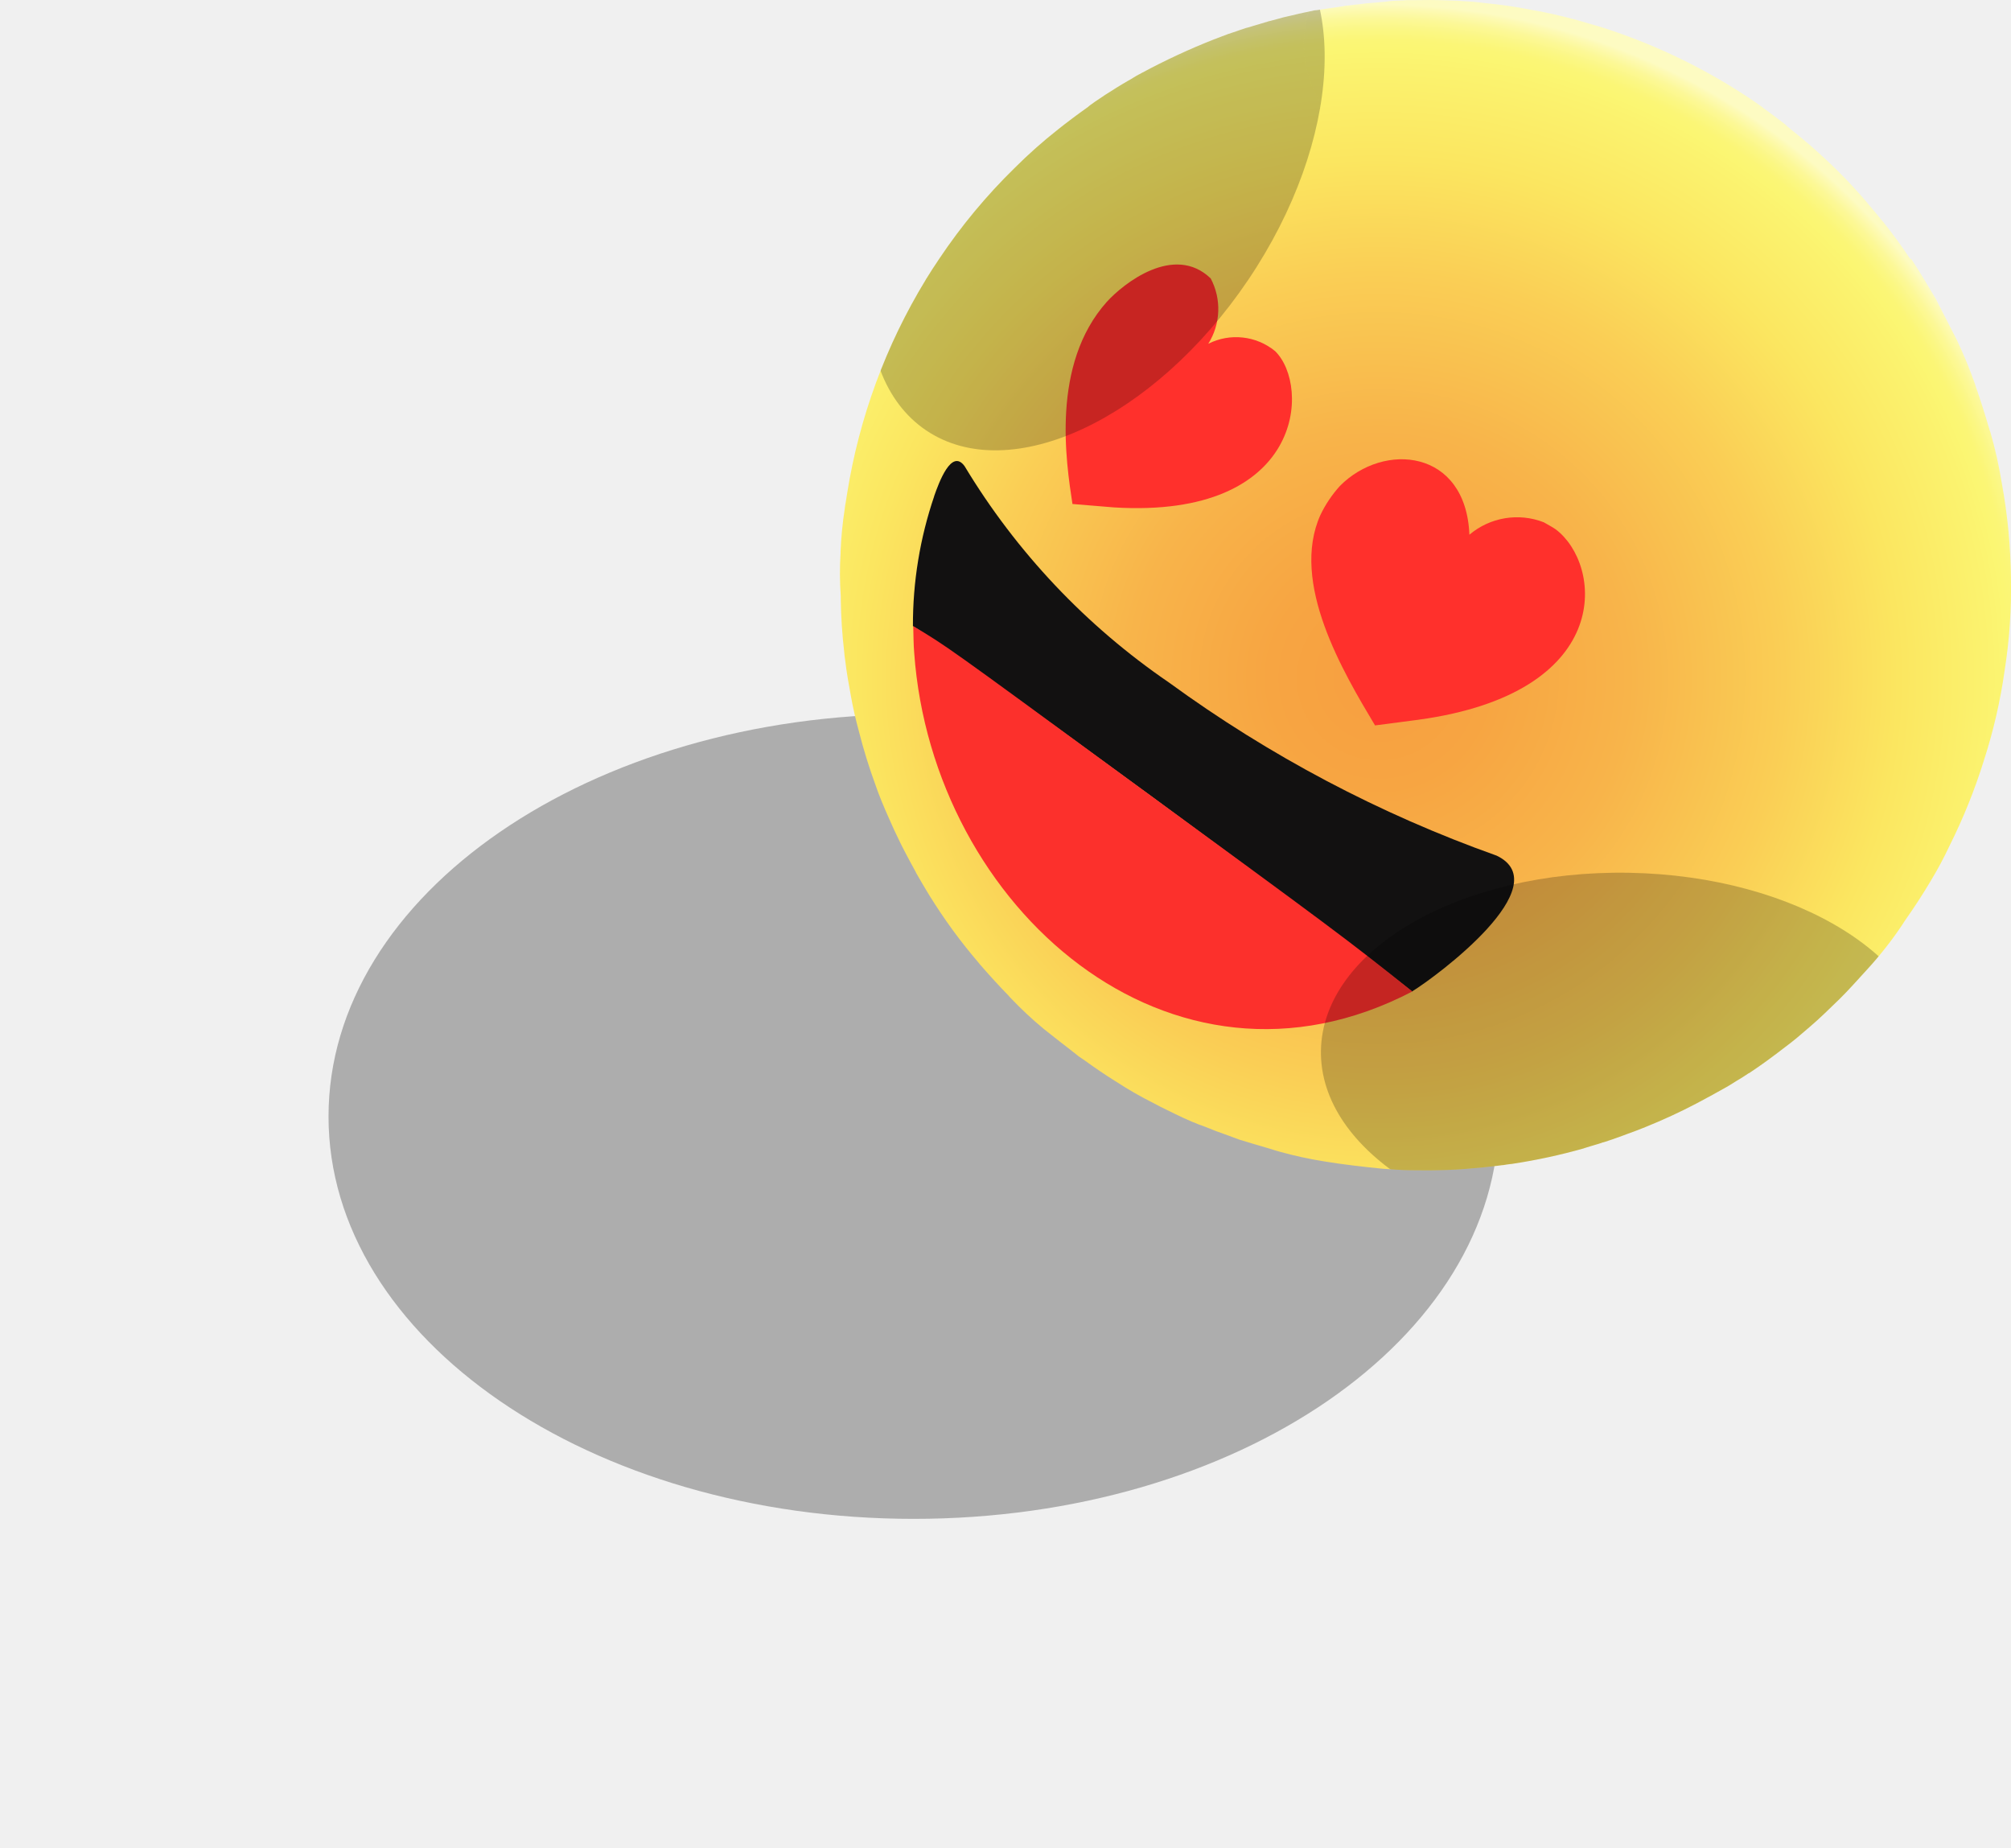
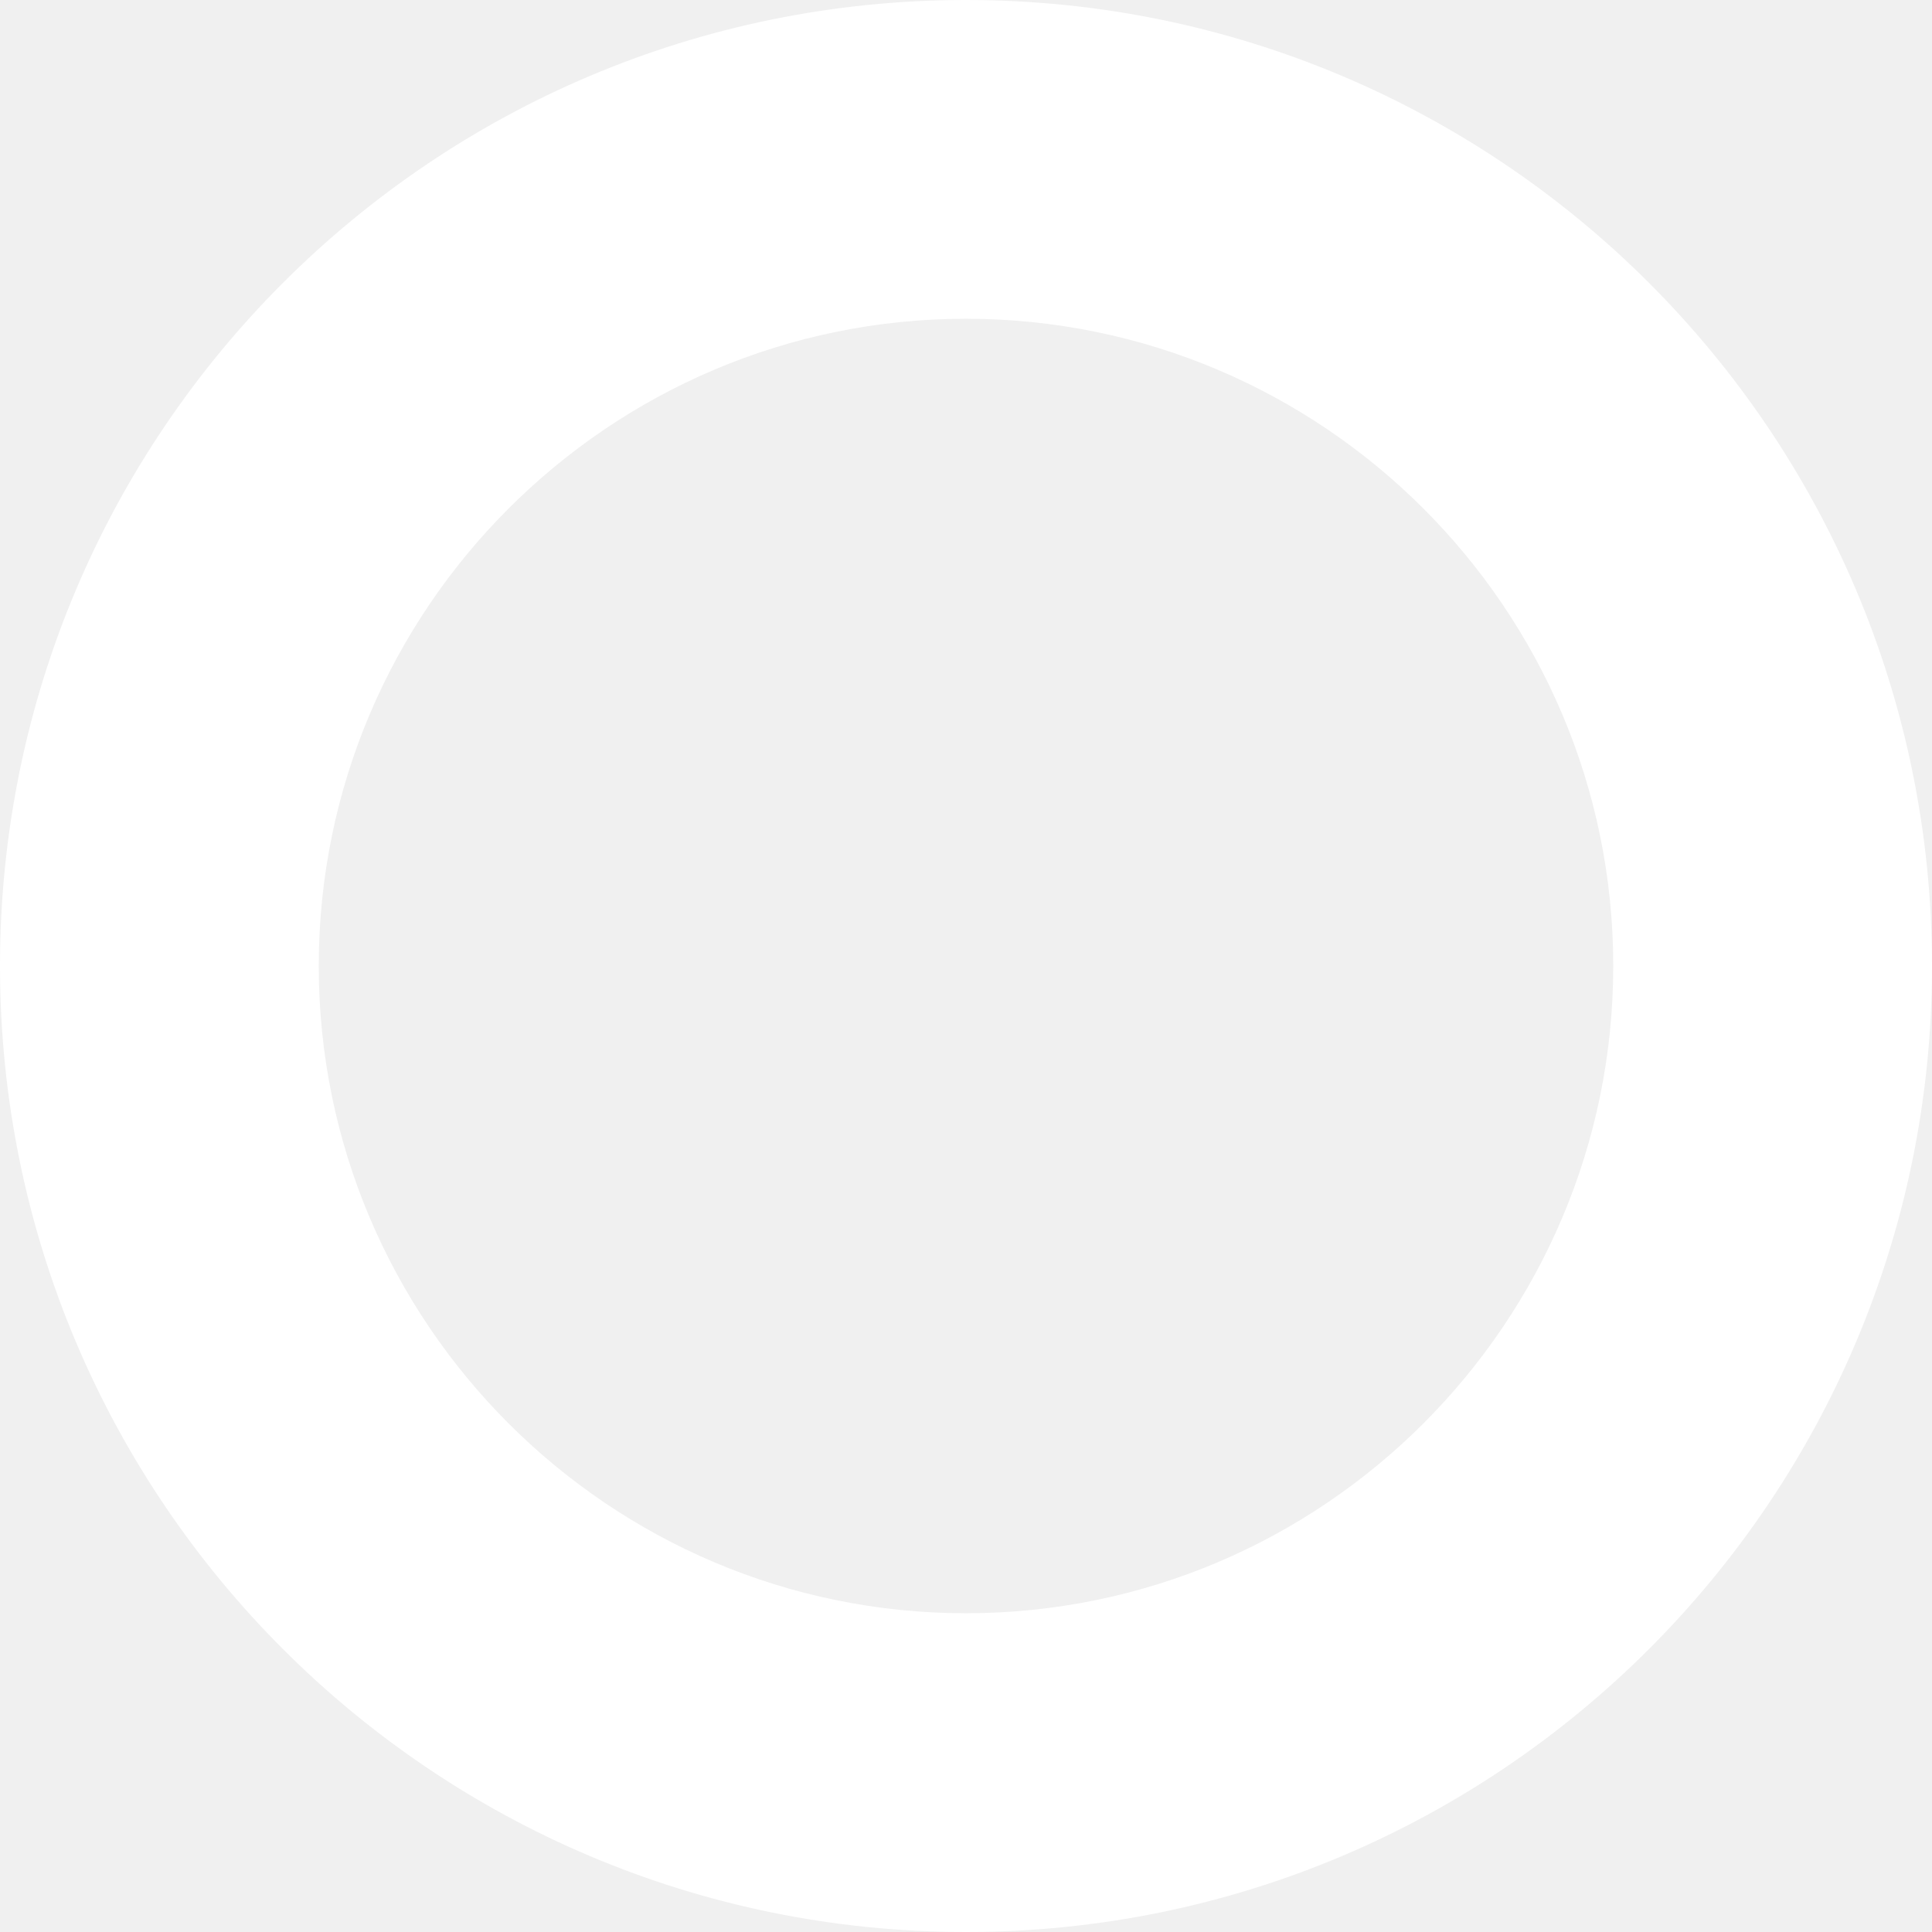
- <svg xmlns="http://www.w3.org/2000/svg" xmlns:xlink="http://www.w3.org/1999/xlink" width="82.478" height="75.758" viewBox="0 0 82.478 75.758">
-   <defs>
-     <radialGradient id="radial-gradient" cx="0.471" cy="0.58" r="0.575" gradientTransform="matrix(-0.999, -0.004, -0.004, 1, 0.933, 0.001)" gradientUnits="objectBoundingBox">
-       <stop offset="0" stop-color="#f79f40" />
-       <stop offset="0.163" stop-color="#f7a542" />
-       <stop offset="0.371" stop-color="#f8b44a" />
-       <stop offset="0.601" stop-color="#face55" />
-       <stop offset="0.771" stop-color="#fbe660" />
-       <stop offset="0.91" stop-color="#fbf36f" />
-       <stop offset="0.932" stop-color="#fbf672" />
-       <stop offset="0.947" stop-color="#fbf676" />
-       <stop offset="0.962" stop-color="#fbf783" />
-       <stop offset="0.978" stop-color="#fcf897" />
-       <stop offset="0.994" stop-color="#fdfab4" />
-       <stop offset="1" stop-color="#fdfbc2" />
-     </radialGradient>
-     <clipPath id="clip-path">
-       <path id="Trazado_116496" data-name="Trazado 116496" d="M52.65,29.84v-.06c0-.11-.03-.77-.15-1.75-.01-.09-.02-.17-.03-.26-.02-.12-.04-.25-.06-.38a23.894,23.894,0,0,0-3.15-8.77c0-.01-.01-.01-.01-.02-.17-.29-.35-.57-.54-.85h0a23.353,23.353,0,0,0-3.06-3.74,20.449,20.449,0,0,0-1.77-1.6c-.39-.32-.78-.62-1.19-.91a.265.265,0,0,1-.06-.05l-.05-.04-.21-.15c-.26-.18-.55-.37-.86-.57h0c-.01-.01-.02-.01-.03-.02-.15-.09-.3-.19-.47-.28-.07-.04-.15-.09-.22-.13s-.12-.07-.19-.11a1.092,1.092,0,0,0-.15-.08,25.413,25.413,0,0,0-2.93-1.4c-.26-.11-.47-.18-.58-.23l-.18-.07-.18-.07c-.01,0-.02-.01-.03-.01l-.04-.01-.3-.1-.04-.01c-.01,0-.03-.01-.04-.01l-.2-.07a2.759,2.759,0,0,0-.27-.08l-.23-.07c-.04-.01-.09-.03-.13-.04-.01,0-.03-.01-.04-.01s-.03-.01-.05-.01a.636.636,0,0,1-.07-.02l-.26-.07-.22-.06c-.07-.02-.14-.03-.21-.05h-.01l-.13-.03-.25-.06-.18-.04a2.049,2.049,0,0,0-.24-.05c-.01,0-.03-.01-.04-.01-.06-.01-.12-.03-.18-.04l-.11-.02-.13-.03h-.02l-.04-.01c-.02,0-.05-.01-.07-.01a1.766,1.766,0,0,1-.2-.04.6.6,0,0,0-.12-.02h0a2.068,2.068,0,0,1-.22-.04l-.19-.03c-.03-.01-.07-.01-.11-.02a.985.985,0,0,0-.17-.02,1,1,0,0,0-.16-.02l-.27-.03-.25-.03c-.03,0-.05-.01-.08-.01h-.02a1.641,1.641,0,0,0-.23-.02l-.34-.03c-.08-.01-.16-.01-.23-.02-.09-.01-.17-.01-.26-.02s-.18-.01-.27-.02A.97.97,0,0,1,29.76,7h-.37c-.48-.01-.96-.01-1.45,0-.11,0-.21,0-.31.01s-.22.01-.32.02c-.07,0-.13.01-.19.01-.16.01-.31.02-.46.04-.05,0-.11.01-.16.01-.22.02-.43.04-.64.07-.1.01-.2.02-.3.04h-.01c-.02,0-.04.01-.06.01q-.24.03-.45.06c-.11.02-.23.04-.34.05-.26.04-.47.08-.61.11-.7.14-1.38.3-2.06.5-.41.11-.77.22-1.21.38a24.021,24.021,0,0,0-5.31,2.61h0c-.17.11-.33.22-.49.33a.265.265,0,0,0-.06.05c-.28.2-.56.4-.84.61a.423.423,0,0,1-.07.05l-.02.02-.02.02c-.01.01-.02.02-.03.02s-.02.01-.03.02c-.08.06-.15.12-.23.18-.15.12-.3.24-.44.36-.08.07-.16.13-.24.2-.16.14-.32.27-.46.4l-.02.02-.02.02c-.03.03-.07.06-.1.09-.75.69-1.21,1.19-1.24,1.22-.23.25-.46.51-.69.77-.16.19-.33.38-.5.59-.01.01-.02.03-.04.04l-.03.03c-.34.42-.69.89-1.08,1.46l-.01.01-.01.01c-.01.01-.01.02-.02.02-.18.26-.36.55-.54.86-.16.26-.32.52-.46.75l-.46.88c-.15.29-.29.56-.42.82a16.758,16.758,0,0,0-.76,1.82h0v.01c-.22.6-.42,1.23-.6,1.84l-.01.02a.037.037,0,0,1-.01.03,17.968,17.968,0,0,0-.5,2.13,23.506,23.506,0,0,0-.17,7.66,22.794,22.794,0,0,0,.82,3.68,23.944,23.944,0,0,0,1.38,3.51,15.311,15.311,0,0,0,.75,1.42c.32.56.68,1.11,1.06,1.66.04.07.09.13.13.2a16,16,0,0,0,1.39,1.8c.34.37.78.88,1.14,1.24s.83.82,1.22,1.15h0c.42.37.6.53.99.83q.72.585,1.47,1.08h.01c.16.11.32.22.49.32.19.12.38.24.55.34.09.05.22.13.36.21a.573.573,0,0,1,.07.04c.15.09.33.18.52.29.04.02.09.05.13.07a22.789,22.789,0,0,0,2.12,1c.18.07.42.17.7.28l.24.09.42.15.3.1.11.03c.01,0,.01,0,.02.01l.16.05a2.759,2.759,0,0,0,.27.08l.26.08c.01,0,.02,0,.02.01a22.1,22.1,0,0,0,2.96.66l.09.01c.08.01.17.03.27.04h.03l.23.03.53.06c.24.03.56.05.79.07s.49.03.74.04h.02c.13.01.25.01.37.01.33.01.77,0,1.1.01s.79-.03,1.13-.05c.72-.06,1.68-.17,2.39-.28a18.747,18.747,0,0,0,1.84-.38c.14-.04.28-.08.43-.12.43-.12.87-.25,1.24-.36l.43-.16c.35-.12.69-.25,1.03-.38l.17-.06c.4-.15.89-.38,1.32-.59.19-.09.37-.18.55-.28a15.71,15.71,0,0,0,1.56-.88c.02-.01.03-.02.05-.03.41-.26.82-.52,1.22-.81.09-.06.18-.12.26-.17l.44-.34c.12-.09.23-.18.35-.27l.66-.52a14.289,14.289,0,0,0,1.37-1.26l.03-.03.07-.07c.35-.35.74-.77,1.2-1.29a.138.138,0,0,0,.03-.04h0a20.958,20.958,0,0,0,2.02-2.71c.01-.01.01-.02.02-.03.19-.3.38-.61.57-.95v-.01h0c.08-.14.16-.29.24-.44.11-.2.22-.41.31-.59l.09-.18c.16-.32.31-.65.47-.99.21-.47.41-.94.56-1.36h0c.26-.7.5-1.44.71-2.23.13-.48.25-.96.33-1.41.1-.48.18-.98.25-1.5.02-.12.03-.23.05-.34.08-.69.14-1.41.16-2.14v-.13C52.68,31.04,52.68,30.45,52.65,29.84Z" transform="translate(-4.654 -6.992)" />
-     </clipPath>
-     <linearGradient id="linear-gradient" x1="-0.166" y1="-323.933" x2="-1.166" y2="-323.933" gradientUnits="objectBoundingBox">
-       <stop offset="0" stop-color="#19b79c" />
-       <stop offset="0.405" stop-color="#1dbb9e" />
-       <stop offset="0.825" stop-color="#2ac8a3" />
-       <stop offset="0.997" stop-color="#31cfa6" />
-     </linearGradient>
-     <linearGradient id="linear-gradient-2" x1="-2.106" y1="-363.238" x2="-3.08" y2="-363.238" xlink:href="#linear-gradient" />
-     <clipPath id="clip-path-2">
-       <path id="Trazado_116504" data-name="Trazado 116504" d="M4.652,29.65v-.06a15.757,15.757,0,0,1,.17-1.74,2.335,2.335,0,0,1,.04-.26c.02-.12.04-.25.06-.38a24.088,24.088,0,0,1,3.22-8.75c0-.01.01-.01.01-.02.18-.29.36-.57.55-.85h0a23.39,23.39,0,0,1,3.09-3.72,20.134,20.134,0,0,1,1.78-1.58q.585-.465,1.2-.9a.265.265,0,0,0,.06-.05l.05-.04.21-.15c.26-.18.55-.37.86-.56h0c.01-.01.02-.01.03-.02.15-.09.31-.19.47-.28a2.53,2.53,0,0,0,.22-.13c.06-.04.12-.07.19-.11.05-.03.1-.05.15-.08a27.308,27.308,0,0,1,2.95-1.37c.26-.1.47-.18.58-.22l.18-.06.18-.06c.01,0,.02-.01.03-.01l.05-.02.3-.1.04-.01c.01,0,.03-.01.04-.01l.2-.06c.08-.02.19-.06.27-.08l.23-.07a.647.647,0,0,0,.13-.04c.01,0,.03-.01.04-.01s.03-.01.05-.01a.637.637,0,0,0,.07-.02l.26-.07.22-.06c.07-.02.14-.03.21-.05h.01l.13-.03c.08-.02.18-.04.25-.06l.18-.04c.08-.02.16-.03.24-.05.01,0,.03-.01.04-.01a1.163,1.163,0,0,0,.18-.04l.11-.01.13-.02h.02l.04-.01c.02,0,.05-.01.07-.01l.2-.03c.04-.01.09-.01.13-.02h0l.22-.03.19-.03a.516.516,0,0,0,.11-.02.985.985,0,0,1,.17-.02c.06-.01.11-.01.16-.02l.27-.03.25-.03c.03,0,.05-.01.08-.01h.02c.07-.01.15-.01.23-.02l.34-.03c.08-.01.16-.01.23-.02a1.569,1.569,0,0,1,.24-.03,2.437,2.437,0,0,1,.27-.01.86.86,0,0,1,.16-.01l.15-.01h.24c.49-.01.97-.01,1.45.01.11,0,.21.01.31.01s.22.01.32.02c.07,0,.13.01.19.01.16.01.31.02.46.04.05.01.11.01.16.02.22.02.43.05.64.07.1.01.2.03.3.04h.01c.02,0,.04.01.06.01.16.02.31.05.45.07l.34.06c.26.05.47.09.6.11.69.14,1.38.31,2.06.52.41.11.76.23,1.21.39a24.178,24.178,0,0,1,5.28,2.65h0c.16.11.33.22.49.34a.265.265,0,0,1,.06.05c.28.2.56.41.83.62a.424.424,0,0,0,.07.05l.02.02.02.02.03.03c.01.01.02.01.02.02.08.06.15.12.22.18.15.12.3.24.44.36.08.07.16.14.24.2.16.14.31.28.46.41l.02.02.02.02c.03.03.07.06.1.09.75.69,1.2,1.2,1.23,1.23.23.25.46.51.68.78.16.19.32.38.49.59.01.01.02.03.04.04l.02.03c.33.42.69.89,1.07,1.47l.04.01.01.01c.01.01.01.02.02.02.17.26.36.56.54.86.16.26.31.53.45.75l.45.88c.15.29.29.56.42.82a18.431,18.431,0,0,1,.75,1.83h0v.01c.21.6.41,1.23.59,1.85l.01.02a.037.037,0,0,0,.01.03,17.59,17.59,0,0,1,.48,2.14,22.71,22.71,0,0,1,.37,3.87,21.465,21.465,0,0,1-.26,3.8,21.96,21.96,0,0,1-.85,3.68,23.286,23.286,0,0,1-1.41,3.5,15.244,15.244,0,0,1-.76,1.42c-.33.56-.69,1.11-1.07,1.65-.04.07-.09.13-.13.2a15.2,15.2,0,0,1-1.41,1.79c-.34.37-.79.88-1.15,1.23s-.84.82-1.22,1.14h0c-.43.37-.6.52-1,.82-.49.38-.98.74-1.48,1.07H41.9c-.16.11-.32.21-.49.31-.19.12-.38.24-.55.33-.09.05-.22.12-.36.2a.574.574,0,0,0-.07.04c-.15.08-.33.18-.52.28-.04.02-.09.05-.13.07a23.108,23.108,0,0,1-2.12.98c-.18.07-.42.17-.71.27l-.24.09-.42.15-.3.1-.11.03c-.01,0-.01,0-.02.01l-.16.05c-.08.02-.19.06-.27.08l-.26.08c-.01,0-.02,0-.02.01a23.962,23.962,0,0,1-2.96.64l-.09.01c-.08.01-.17.02-.27.04H31.8l-.23.03-.53.06c-.24.02-.56.05-.79.07s-.49.03-.74.04h-.02c-.13,0-.25.01-.37.01-.33.01-.77,0-1.1,0s-.79-.04-1.13-.06c-.72-.07-1.68-.18-2.39-.3a16.281,16.281,0,0,1-1.84-.4c-.14-.04-.28-.08-.43-.13-.43-.12-.87-.26-1.24-.37l-.43-.16c-.35-.12-.69-.25-1.03-.39l-.17-.06c-.4-.15-.88-.38-1.32-.6-.19-.09-.37-.18-.55-.28a15.612,15.612,0,0,1-1.55-.89.219.219,0,0,0-.05-.03c-.41-.26-.81-.53-1.21-.82-.09-.06-.17-.12-.25-.17L14,49.97c-.12-.09-.23-.18-.35-.27l-.66-.52a15.233,15.233,0,0,1-1.36-1.27l-.03-.03-.06-.07c-.34-.35-.74-.78-1.19-1.3a.138.138,0,0,1-.03-.04h0a21.889,21.889,0,0,1-2-2.73c-.01-.01-.01-.02-.02-.03-.18-.3-.37-.61-.56-.95v-.01h0c-.08-.14-.16-.29-.24-.44-.11-.21-.22-.41-.31-.59l-.09-.18c-.16-.32-.31-.65-.46-.99-.21-.47-.41-.95-.55-1.36h0a22.441,22.441,0,0,1-.69-2.23c-.13-.48-.24-.96-.32-1.41-.09-.49-.18-.98-.24-1.5-.02-.12-.03-.23-.04-.34a21.166,21.166,0,0,1-.14-2.14v-.13A13.347,13.347,0,0,1,4.652,29.65Z" transform="translate(-4.627 -6.983)" fill="url(#radial-gradient)" />
-     </clipPath>
-   </defs>
-   <g id="Grupo_157926" data-name="Grupo 157926" transform="translate(13.474)">
-     <ellipse id="Elipse_4737" data-name="Elipse 4737" cx="24" cy="16.5" rx="24" ry="16.5" transform="translate(0 29.284)" fill="#0b0b0b" opacity="0.292" style="mix-blend-mode: multiply;isolation: isolate" />
-     <path id="Trazado_116493" data-name="Trazado 116493" d="M4.652,29.65v-.06a15.757,15.757,0,0,1,.17-1.74,2.335,2.335,0,0,1,.04-.26c.02-.12.04-.25.06-.38a24.088,24.088,0,0,1,3.22-8.75c0-.01.01-.01.01-.02.18-.29.36-.57.55-.85h0a23.39,23.39,0,0,1,3.09-3.72,20.134,20.134,0,0,1,1.78-1.58q.585-.465,1.2-.9a.265.265,0,0,0,.06-.05l.05-.04.21-.15c.26-.18.55-.37.86-.56h0c.01-.01.02-.01.03-.02.15-.09.31-.19.47-.28a2.53,2.53,0,0,0,.22-.13c.06-.04.12-.07.19-.11.05-.03.1-.05.15-.08a27.308,27.308,0,0,1,2.95-1.37c.26-.1.47-.18.58-.22l.18-.06.18-.06c.01,0,.02-.01.03-.01l.05-.02.3-.1.04-.01c.01,0,.03-.01.04-.01l.2-.06c.08-.02.19-.06.27-.08l.23-.07a.647.647,0,0,0,.13-.04c.01,0,.03-.01.04-.01s.03-.01.05-.01a.637.637,0,0,0,.07-.02l.26-.07.22-.06c.07-.02.14-.03.21-.05h.01l.13-.03c.08-.02.18-.04.25-.06l.18-.04c.08-.02.16-.03.24-.05.01,0,.03-.01.04-.01a1.163,1.163,0,0,0,.18-.04l.11-.01.13-.02h.02l.04-.01c.02,0,.05-.01.07-.01l.2-.03c.04-.01.09-.01.13-.02h0l.22-.03.19-.03a.516.516,0,0,0,.11-.02.985.985,0,0,1,.17-.02c.06-.01.11-.01.16-.02l.27-.03.25-.03c.03,0,.05-.01.08-.01h.02c.07-.01.15-.01.23-.02l.34-.03c.08-.01.16-.01.23-.02a1.569,1.569,0,0,1,.24-.03,2.437,2.437,0,0,1,.27-.01.86.86,0,0,1,.16-.01l.15-.01h.24c.49-.01.97-.01,1.45.01.11,0,.21.01.31.01s.22.01.32.02c.07,0,.13.01.19.01.16.01.31.02.46.04.05.01.11.01.16.02.22.02.43.05.64.07.1.01.2.03.3.04h.01c.02,0,.04.01.06.01.16.02.31.05.45.07l.34.06c.26.05.47.09.6.11.69.14,1.38.31,2.06.52.41.11.76.23,1.21.39a24.178,24.178,0,0,1,5.28,2.65h0c.16.11.33.22.49.34a.265.265,0,0,1,.06.05c.28.2.56.41.83.62a.424.424,0,0,0,.07.05l.02.02.02.02.03.03c.01.01.02.01.02.02.08.06.15.12.22.18.15.12.3.24.44.36.08.07.16.14.24.2.16.14.31.28.46.41l.02.02.02.02c.03.03.07.06.1.09.75.69,1.2,1.2,1.23,1.23.23.25.46.51.68.78.16.19.32.38.49.59.01.01.02.03.04.04l.02.03c.33.42.69.89,1.07,1.47l.04.01.01.01c.01.01.01.02.02.02.17.26.36.56.54.86.16.26.31.53.45.75l.45.88c.15.29.29.56.42.82a18.431,18.431,0,0,1,.75,1.83h0v.01c.21.6.41,1.23.59,1.85l.01.02a.037.037,0,0,0,.01.03,17.59,17.59,0,0,1,.48,2.14,22.71,22.71,0,0,1,.37,3.87,21.465,21.465,0,0,1-.26,3.8,21.96,21.96,0,0,1-.85,3.68,23.286,23.286,0,0,1-1.41,3.5,15.244,15.244,0,0,1-.76,1.42c-.33.56-.69,1.11-1.07,1.65-.04.07-.09.13-.13.2a15.2,15.2,0,0,1-1.41,1.79c-.34.37-.79.88-1.15,1.23s-.84.82-1.22,1.14h0c-.43.37-.6.52-1,.82-.49.38-.98.74-1.48,1.07H41.9c-.16.11-.32.21-.49.31-.19.12-.38.24-.55.33-.09.05-.22.12-.36.2a.574.574,0,0,0-.07.04c-.15.08-.33.18-.52.28-.04.02-.09.05-.13.07a23.108,23.108,0,0,1-2.12.98c-.18.07-.42.17-.71.27l-.24.09-.42.15-.3.1-.11.03c-.01,0-.01,0-.02.01l-.16.05c-.08.02-.19.06-.27.08l-.26.08c-.01,0-.02,0-.02.01a23.962,23.962,0,0,1-2.96.64l-.09.01c-.08.01-.17.02-.27.04H31.8l-.23.03-.53.06c-.24.02-.56.05-.79.07s-.49.03-.74.04h-.02c-.13,0-.25.01-.37.01-.33.01-.77,0-1.1,0s-.79-.04-1.13-.06c-.72-.07-1.68-.18-2.39-.3a16.281,16.281,0,0,1-1.84-.4c-.14-.04-.28-.08-.43-.13-.43-.12-.87-.26-1.24-.37l-.43-.16c-.35-.12-.69-.25-1.03-.39l-.17-.06c-.4-.15-.88-.38-1.32-.6-.19-.09-.37-.18-.55-.28a15.612,15.612,0,0,1-1.55-.89.219.219,0,0,0-.05-.03c-.41-.26-.81-.53-1.21-.82-.09-.06-.17-.12-.25-.17L14,49.97c-.12-.09-.23-.18-.35-.27l-.66-.52a15.233,15.233,0,0,1-1.36-1.27l-.03-.03-.06-.07c-.34-.35-.74-.78-1.19-1.3a.138.138,0,0,1-.03-.04h0a21.889,21.889,0,0,1-2-2.73c-.01-.01-.01-.02-.02-.03-.18-.3-.37-.61-.56-.95v-.01h0c-.08-.14-.16-.29-.24-.44-.11-.21-.22-.41-.31-.59l-.09-.18c-.16-.32-.31-.65-.46-.99-.21-.47-.41-.95-.55-1.36h0a22.441,22.441,0,0,1-.69-2.23c-.13-.48-.24-.96-.32-1.41-.09-.49-.18-.98-.24-1.5-.02-.12-.03-.23-.04-.34a21.166,21.166,0,0,1-.14-2.14v-.13A13.347,13.347,0,0,1,4.652,29.65Z" transform="translate(16.349 -6.983)" fill="url(#radial-gradient)" />
-     <g id="Grupo_86225" data-name="Grupo 86225" transform="translate(20.955 0.009)" clip-path="url(#clip-path)">
-       <path id="Trazado_116494" data-name="Trazado 116494" d="M50.67,21.64a4.37,4.37,0,0,1,.18-.46C50.8,21.33,50.74,21.48,50.67,21.64Z" transform="translate(-48.844 -6.992)" fill="url(#linear-gradient)" />
-       <path id="Trazado_116495" data-name="Trazado 116495" d="M4.7,34.92c.03-.14.05-.28.08-.41C4.75,34.65,4.73,34.79,4.7,34.92Z" transform="translate(43.196 -6.992)" fill="url(#linear-gradient-2)" />
-     </g>
-     <path id="Trazado_116497" data-name="Trazado 116497" d="M25.873,27.33A16.375,16.375,0,0,0,25,32.66c2.26,1.39,16.97,12.2,20.47,14.98,1.03-.63,6.02-4.35,3.47-5.57a52.925,52.925,0,0,1-13.44-7.1,28.664,28.664,0,0,1-8.38-8.87c-.54-.75-1.06.69-1.25,1.23" transform="translate(-1.032 -6.983)" fill="#121111" />
-     <path id="Trazado_116499" data-name="Trazado 116499" d="M29.22,33.76c.75,10.43,10.52,19.05,20.43,13.88-2.65-2.12-3.33-2.62-11.66-8.71-7.45-5.46-7.45-5.46-8.81-6.27.01.33.01.77.04,1.1" transform="translate(-5.199 -6.983)" fill="#fc302c" />
-     <g id="Grupo_86231" data-name="Grupo 86231" transform="translate(40.307 18.833)">
-       <path id="Trazado_116501" data-name="Trazado 116501" d="M22.473,28.1c-1.25,2.78.93,6.44,2.24,8.63.65-.09,1.52-.19,2.17-.29,7.67-1.22,7.14-6.32,5.24-7.75-.14-.1-.34-.2-.49-.29a3.024,3.024,0,0,0-3.05.51c-.14-3.51-3.51-3.82-5.31-2a4.969,4.969,0,0,0-.8,1.19" transform="translate(-22.099 -25.816)" fill="#ff302c" />
-     </g>
-     <g id="Grupo_86232" data-name="Grupo 86232" transform="translate(30.232 10.846)">
-       <path id="Trazado_116503" data-name="Trazado 116503" d="M35.806,19.36c-2.3,2.57-1.67,6.58-1.41,8.29.51.04,1.19.1,1.7.14,7.78.48,8.08-4.98,6.61-6.41a2.529,2.529,0,0,0-2.74-.3,2.679,2.679,0,0,0,.1-2.68c-1.5-1.44-3.58.21-4.26.96" transform="translate(-34.117 -17.829)" fill="#ff302c" />
-     </g>
-     <g id="Enmascarar_grupo_59" data-name="Enmascarar grupo 59" transform="translate(20.976 0)" clip-path="url(#clip-path-2)">
-       <g id="Grupo_86233" data-name="Grupo 86233" transform="translate(-2.683 -7.272)" opacity="0.561" style="mix-blend-mode: multiply;isolation: isolate">
-         <g id="Grupo_86230" data-name="Grupo 86230" transform="translate(0)">
-           <ellipse id="Elipse_4734" data-name="Elipse 4734" cx="12.5" cy="7.5" rx="12.5" ry="7.5" transform="translate(21.707 1.557)" fill="#fff" opacity="0.743" />
-           <ellipse id="Elipse_4735" data-name="Elipse 4735" cx="12.5" cy="7.5" rx="12.5" ry="7.5" transform="translate(26.415 8.388) rotate(124)" opacity="0.387" />
-           <ellipse id="Elipse_4736" data-name="Elipse 4736" cx="12.5" cy="7.5" rx="12.5" ry="7.5" transform="matrix(-1, -0.017, 0.017, -1, 47.282, 58.274)" opacity="0.387" />
-         </g>
-       </g>
-     </g>
+ <svg xmlns="http://www.w3.org/2000/svg" width="18.183" height="18.183" viewBox="0 0 18.183 18.183">
+   <g id="Trazado_145974" data-name="Trazado 145974" fill="none">
+     <path d="M9.091,0A9.091,9.091,0,1,1,0,9.091,9.091,9.091,0,0,1,9.091,0Z" stroke="none" />
+     <path d="M 9.091 3 C 5.733 3 3 5.733 3 9.091 C 3 12.45 5.733 15.183 9.091 15.183 C 12.45 15.183 15.183 12.45 15.183 9.091 C 15.183 5.733 12.45 3 9.091 3 M 9.091 -1.9073486328125e-06 C 14.112 -1.9073486328125e-06 18.183 4.07 18.183 9.091 C 18.183 14.112 14.112 18.183 9.091 18.183 C 4.07 18.183 -1.9073486328125e-06 14.112 -1.9073486328125e-06 9.091 C -1.9073486328125e-06 4.07 4.07 -1.9073486328125e-06 9.091 -1.9073486328125e-06 Z" stroke="none" fill="#fff" />
  </g>
</svg>
